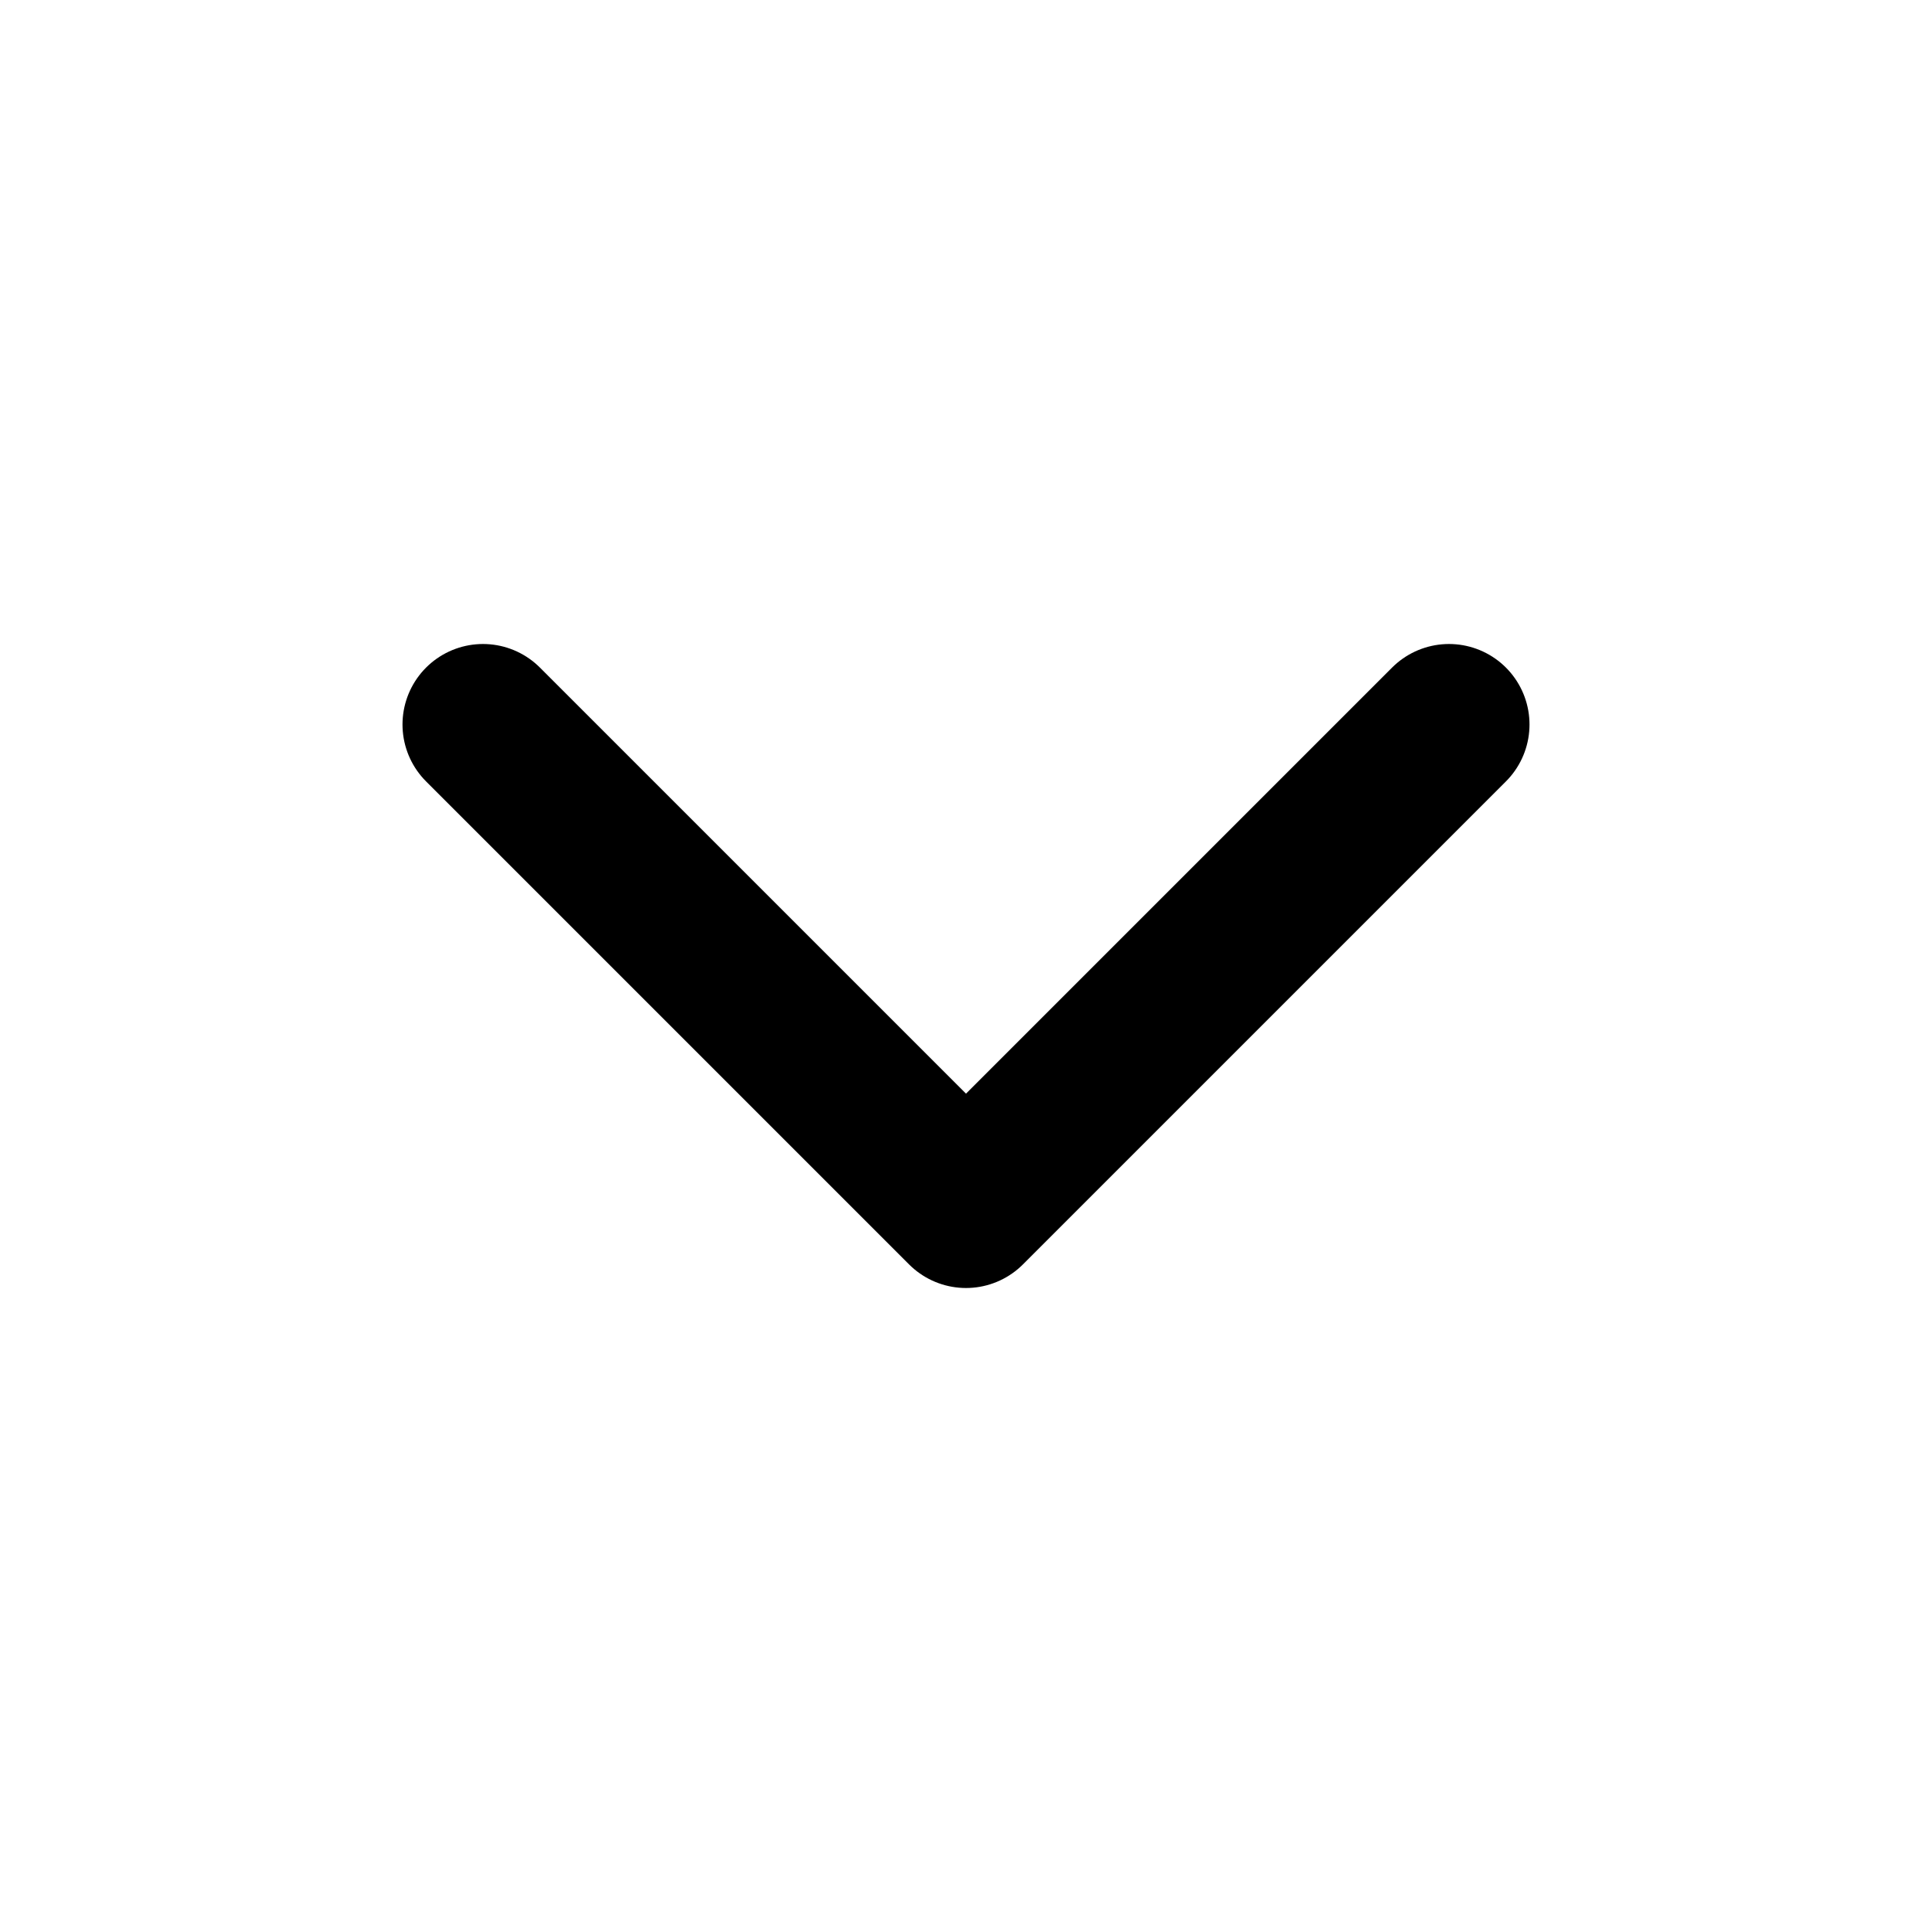
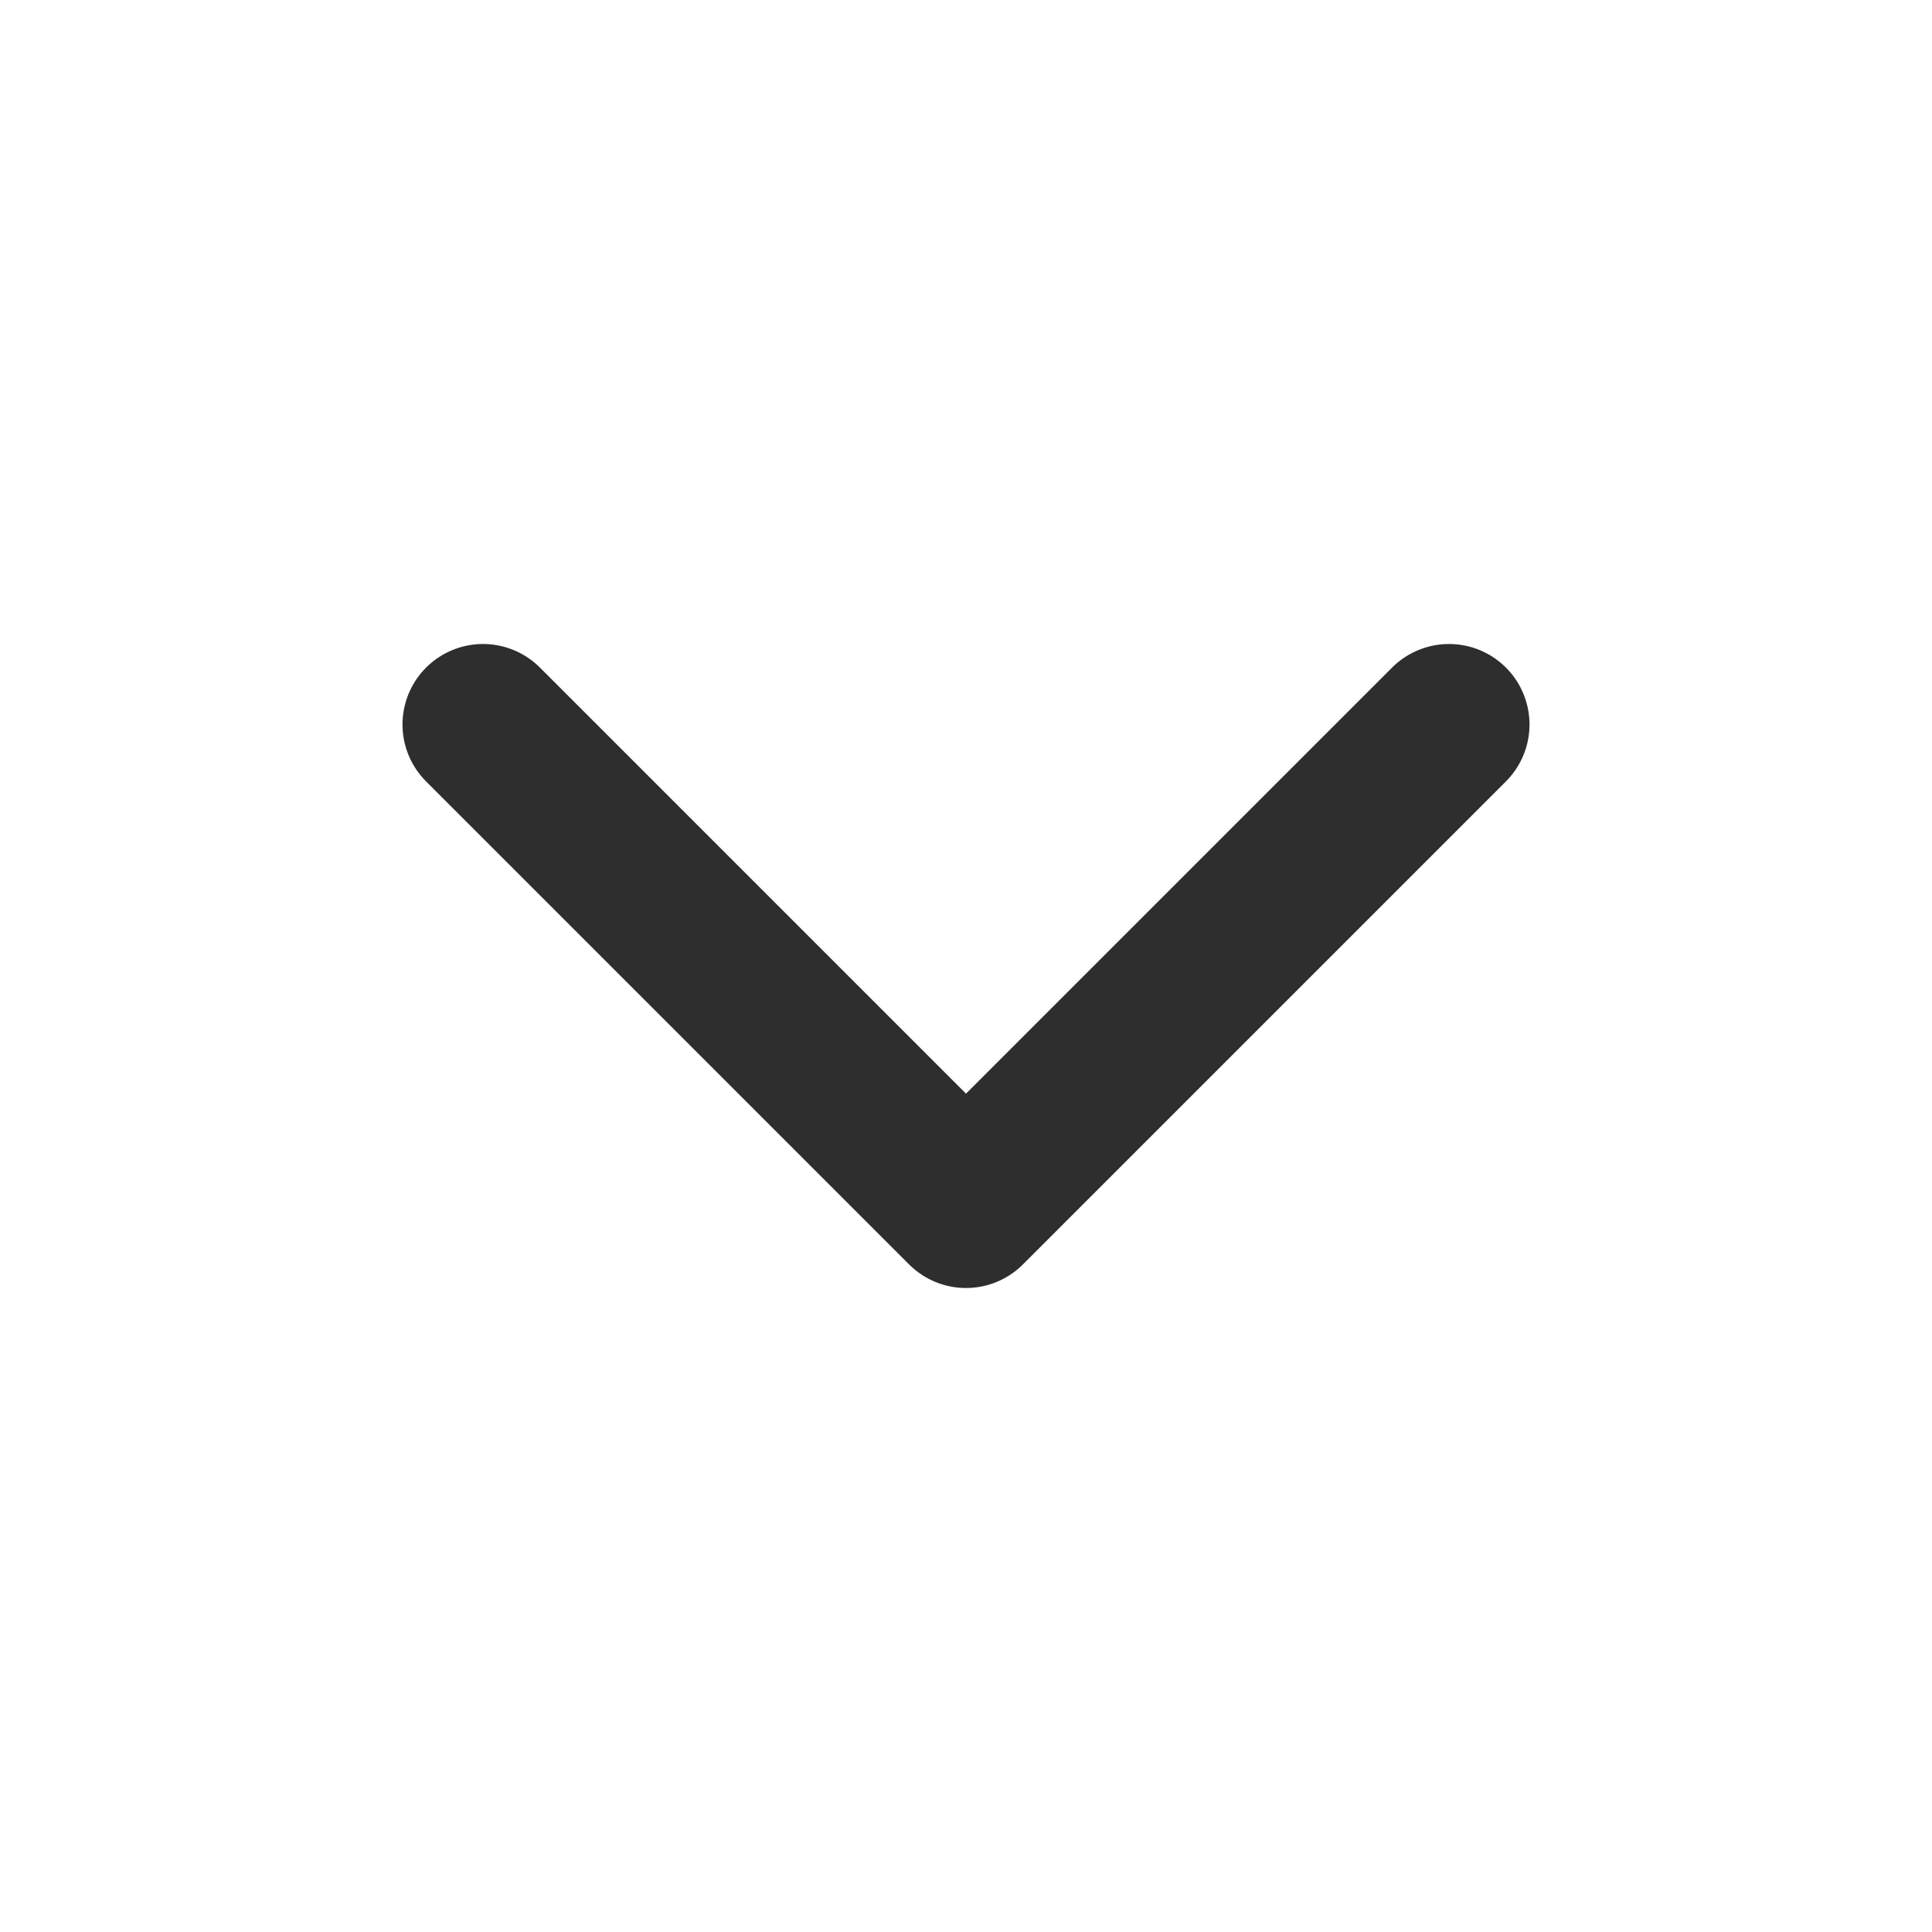
- <svg xmlns="http://www.w3.org/2000/svg" width="24" height="24" viewBox="0 0 24 24" fill="none" stroke="#000000" stroke-width="2" stroke-linecap="round" stroke-linejoin="round">
+ <svg xmlns="http://www.w3.org/2000/svg" width="24" height="24" viewBox="0 0 24 24" fill="none" stroke="rgba(46, 46, 46, 1)" stroke-width="2" stroke-linecap="round" stroke-linejoin="round">
  <path d="M6 9l6 6 6-6" />
</svg>
